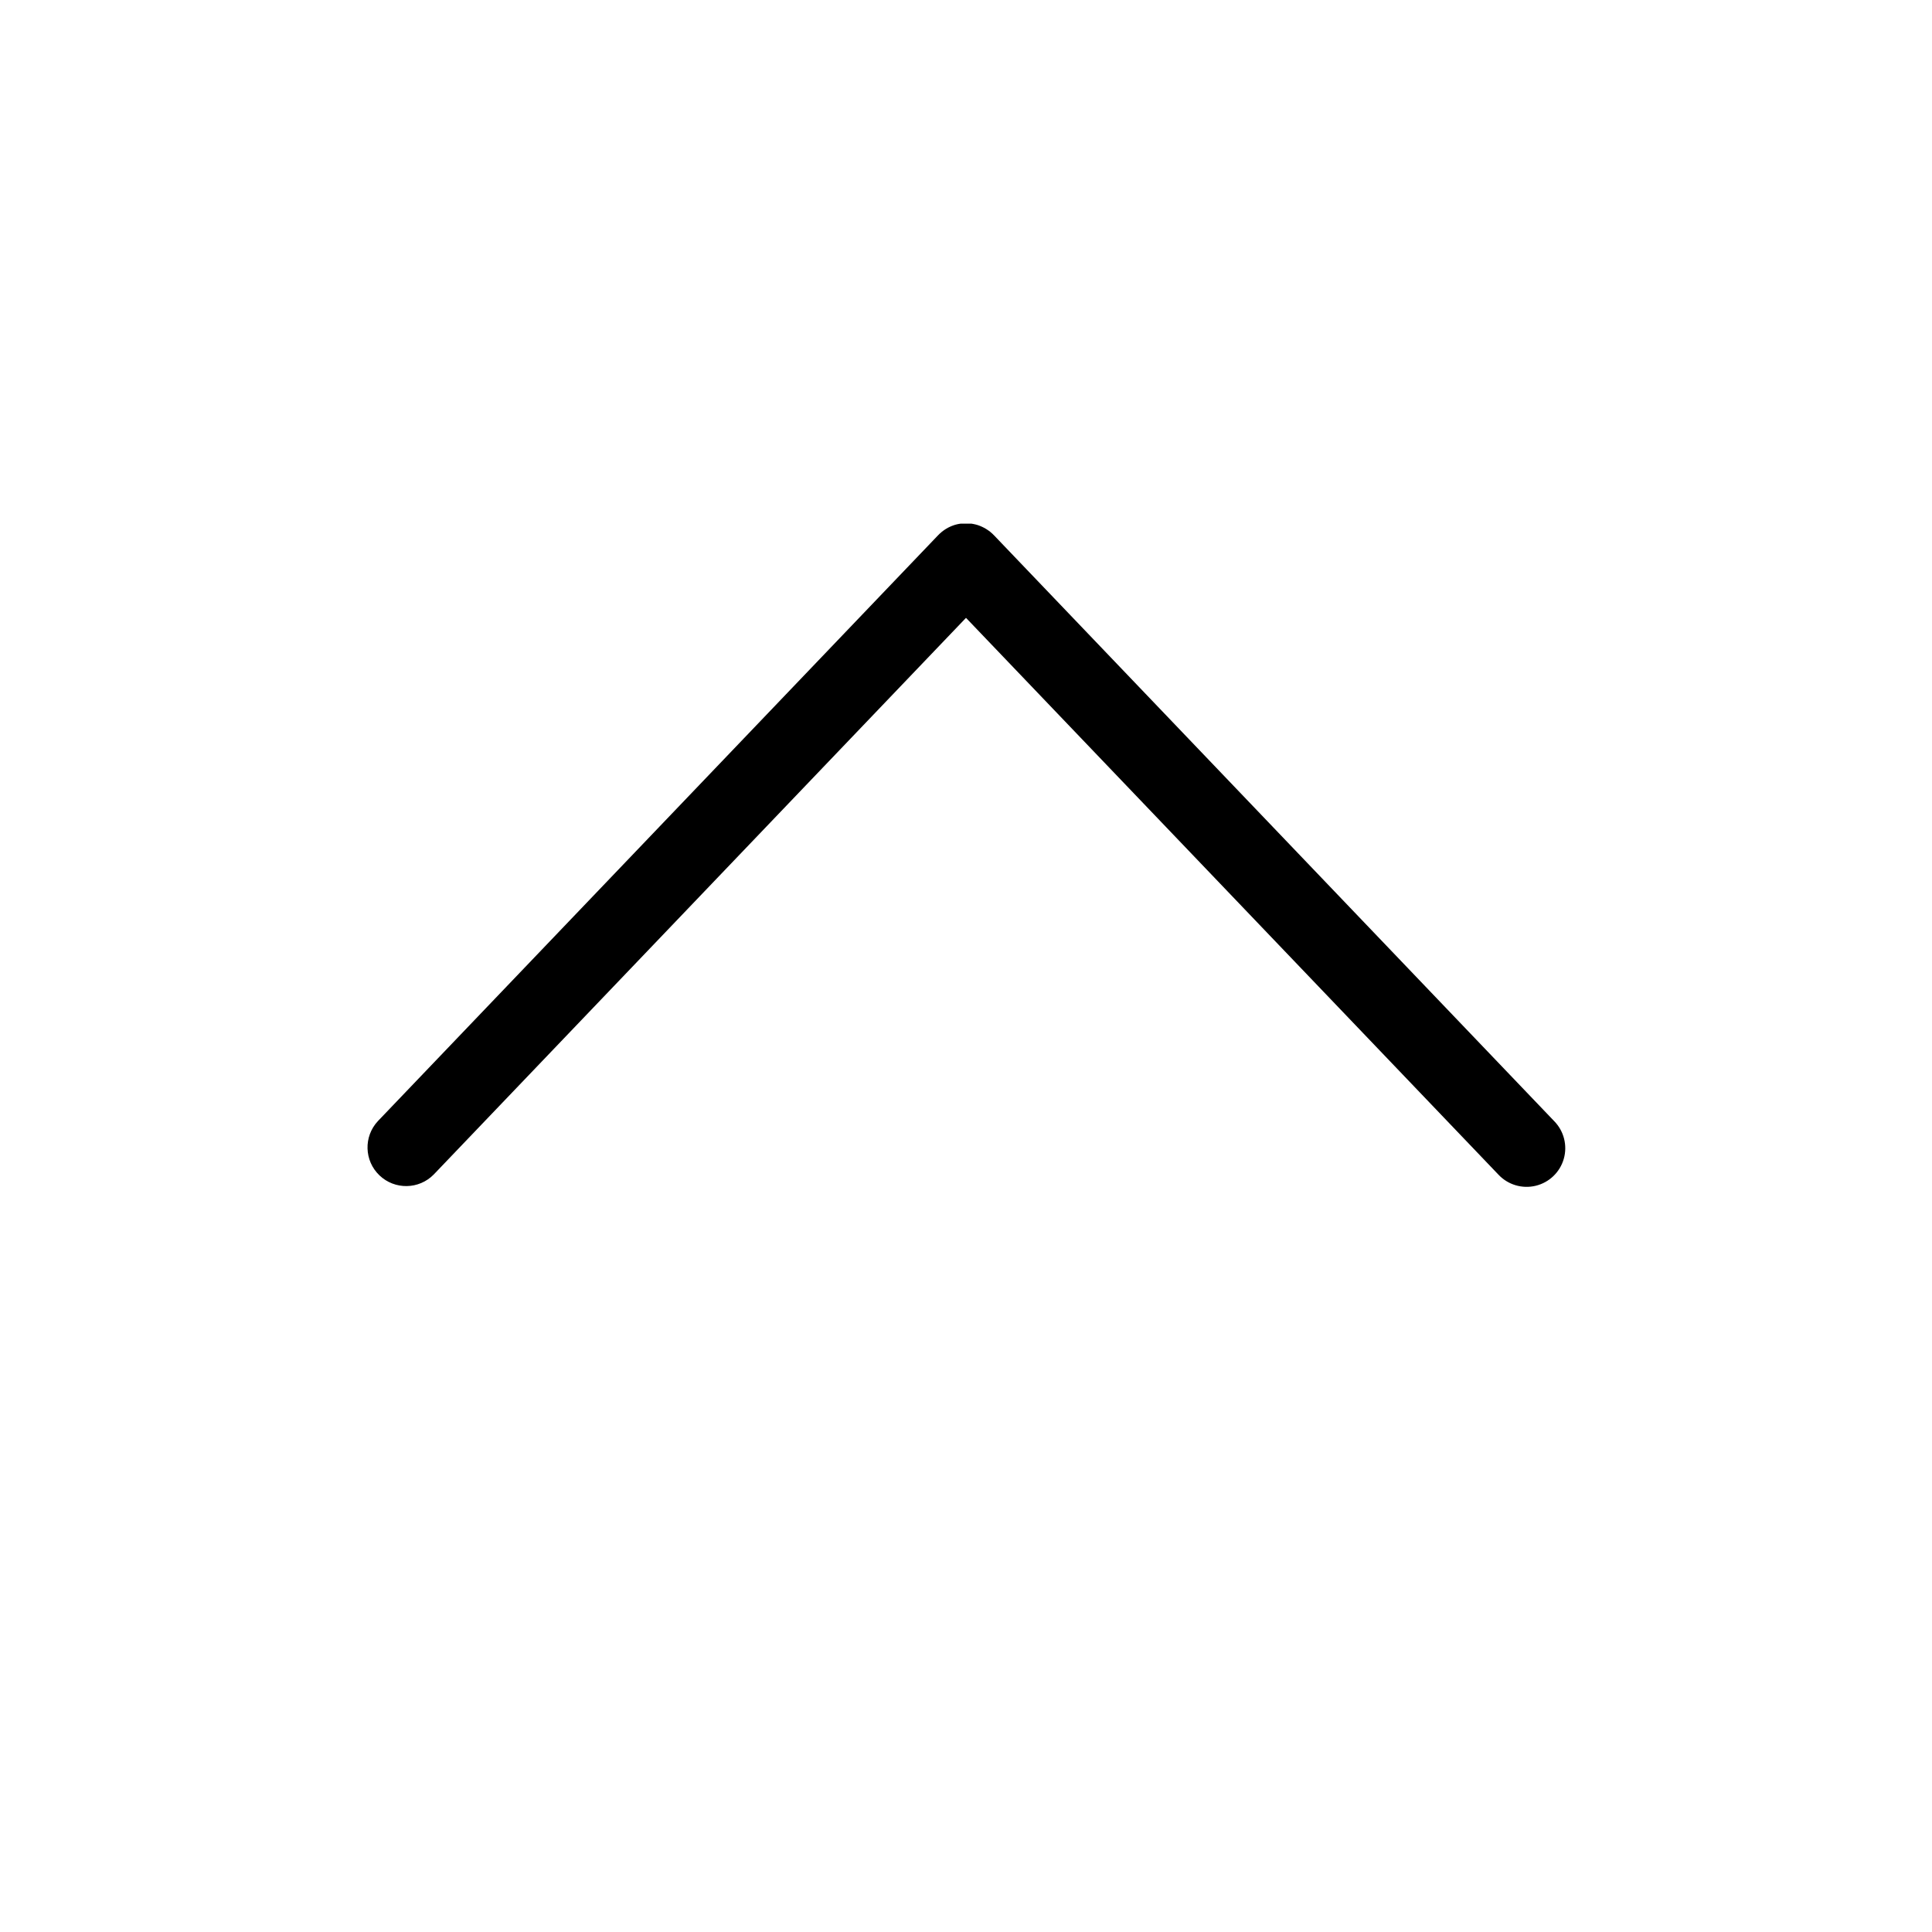
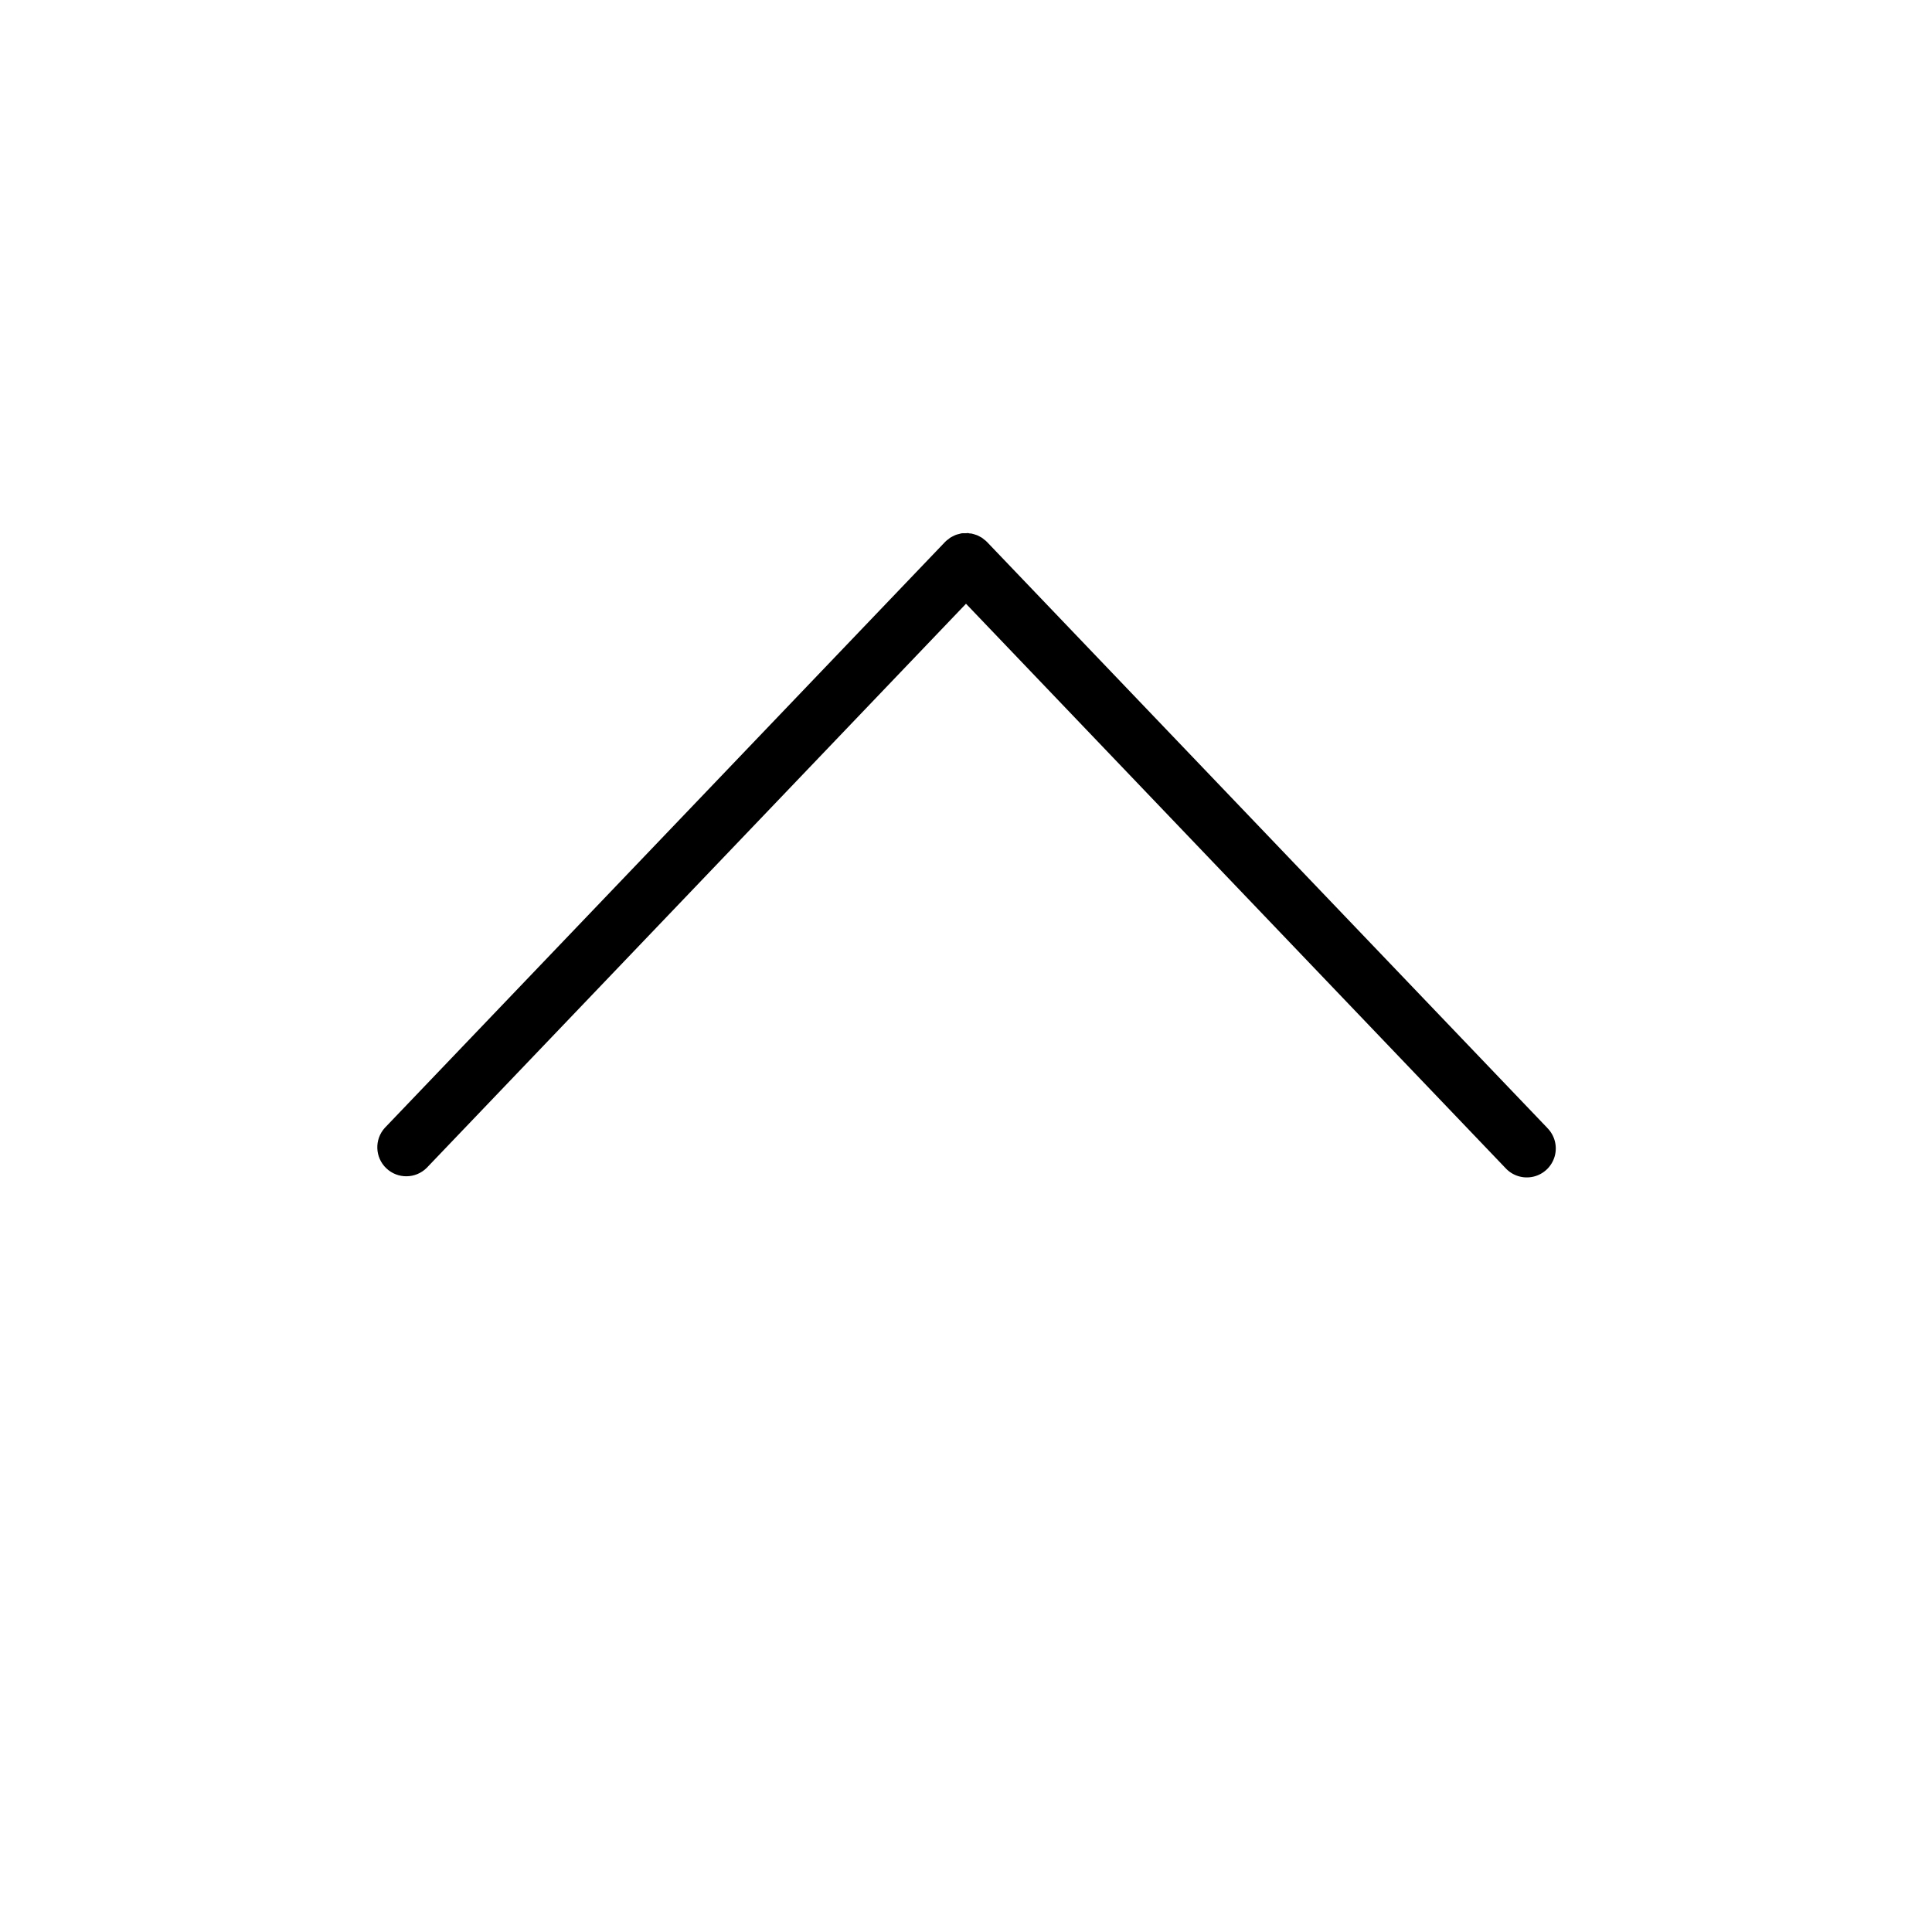
<svg xmlns="http://www.w3.org/2000/svg" id="Layer_1" data-name="Layer 1" viewBox="0 0 400 400">
-   <path d="M321.78,232.12l-116-121.31-.13-.12-.12-.13-.17-.15-.32-.28-.3-.23-.35-.24-.32-.2-.36-.2-.34-.17-.36-.16-.36-.14-.36-.12-.38-.1-.37-.08-.39-.07-.37,0-.39,0h-.76l-.38,0-.38,0-.39.06-.37.08-.38.1-.36.12-.37.14-.36.16-.35.17-.35.2-.32.2-.34.24-.3.23-.32.28-.17.15-.12.13-.13.12-116,121.31a8,8,0,0,0,11.56,11.06L200,127.92,310.22,243.18a8,8,0,1,0,11.56-11.06Z" />
+   <path d="M320.34,233.51l-116-121.31-.1-.09-.09-.1c-.12-.11-.25-.19-.37-.29a6.12,6.12,0,0,0-.48-.38,5.83,5.83,0,0,0-.51-.28c-.17-.09-.35-.19-.53-.26s-.37-.12-.56-.18-.36-.11-.55-.15-.38,0-.58-.07-.38,0-.57,0-.38,0-.57,0-.38,0-.57.07-.37.1-.56.15-.37.1-.55.18-.36.17-.53.26-.34.17-.51.28a6.1,6.1,0,0,0-.48.38c-.12.1-.26.18-.37.29l-.09.1-.1.09-116,121.31a6,6,0,0,0,8.67,8.29L200,125,311.66,241.8a6,6,0,1,0,8.67-8.29Z" />
</svg>
